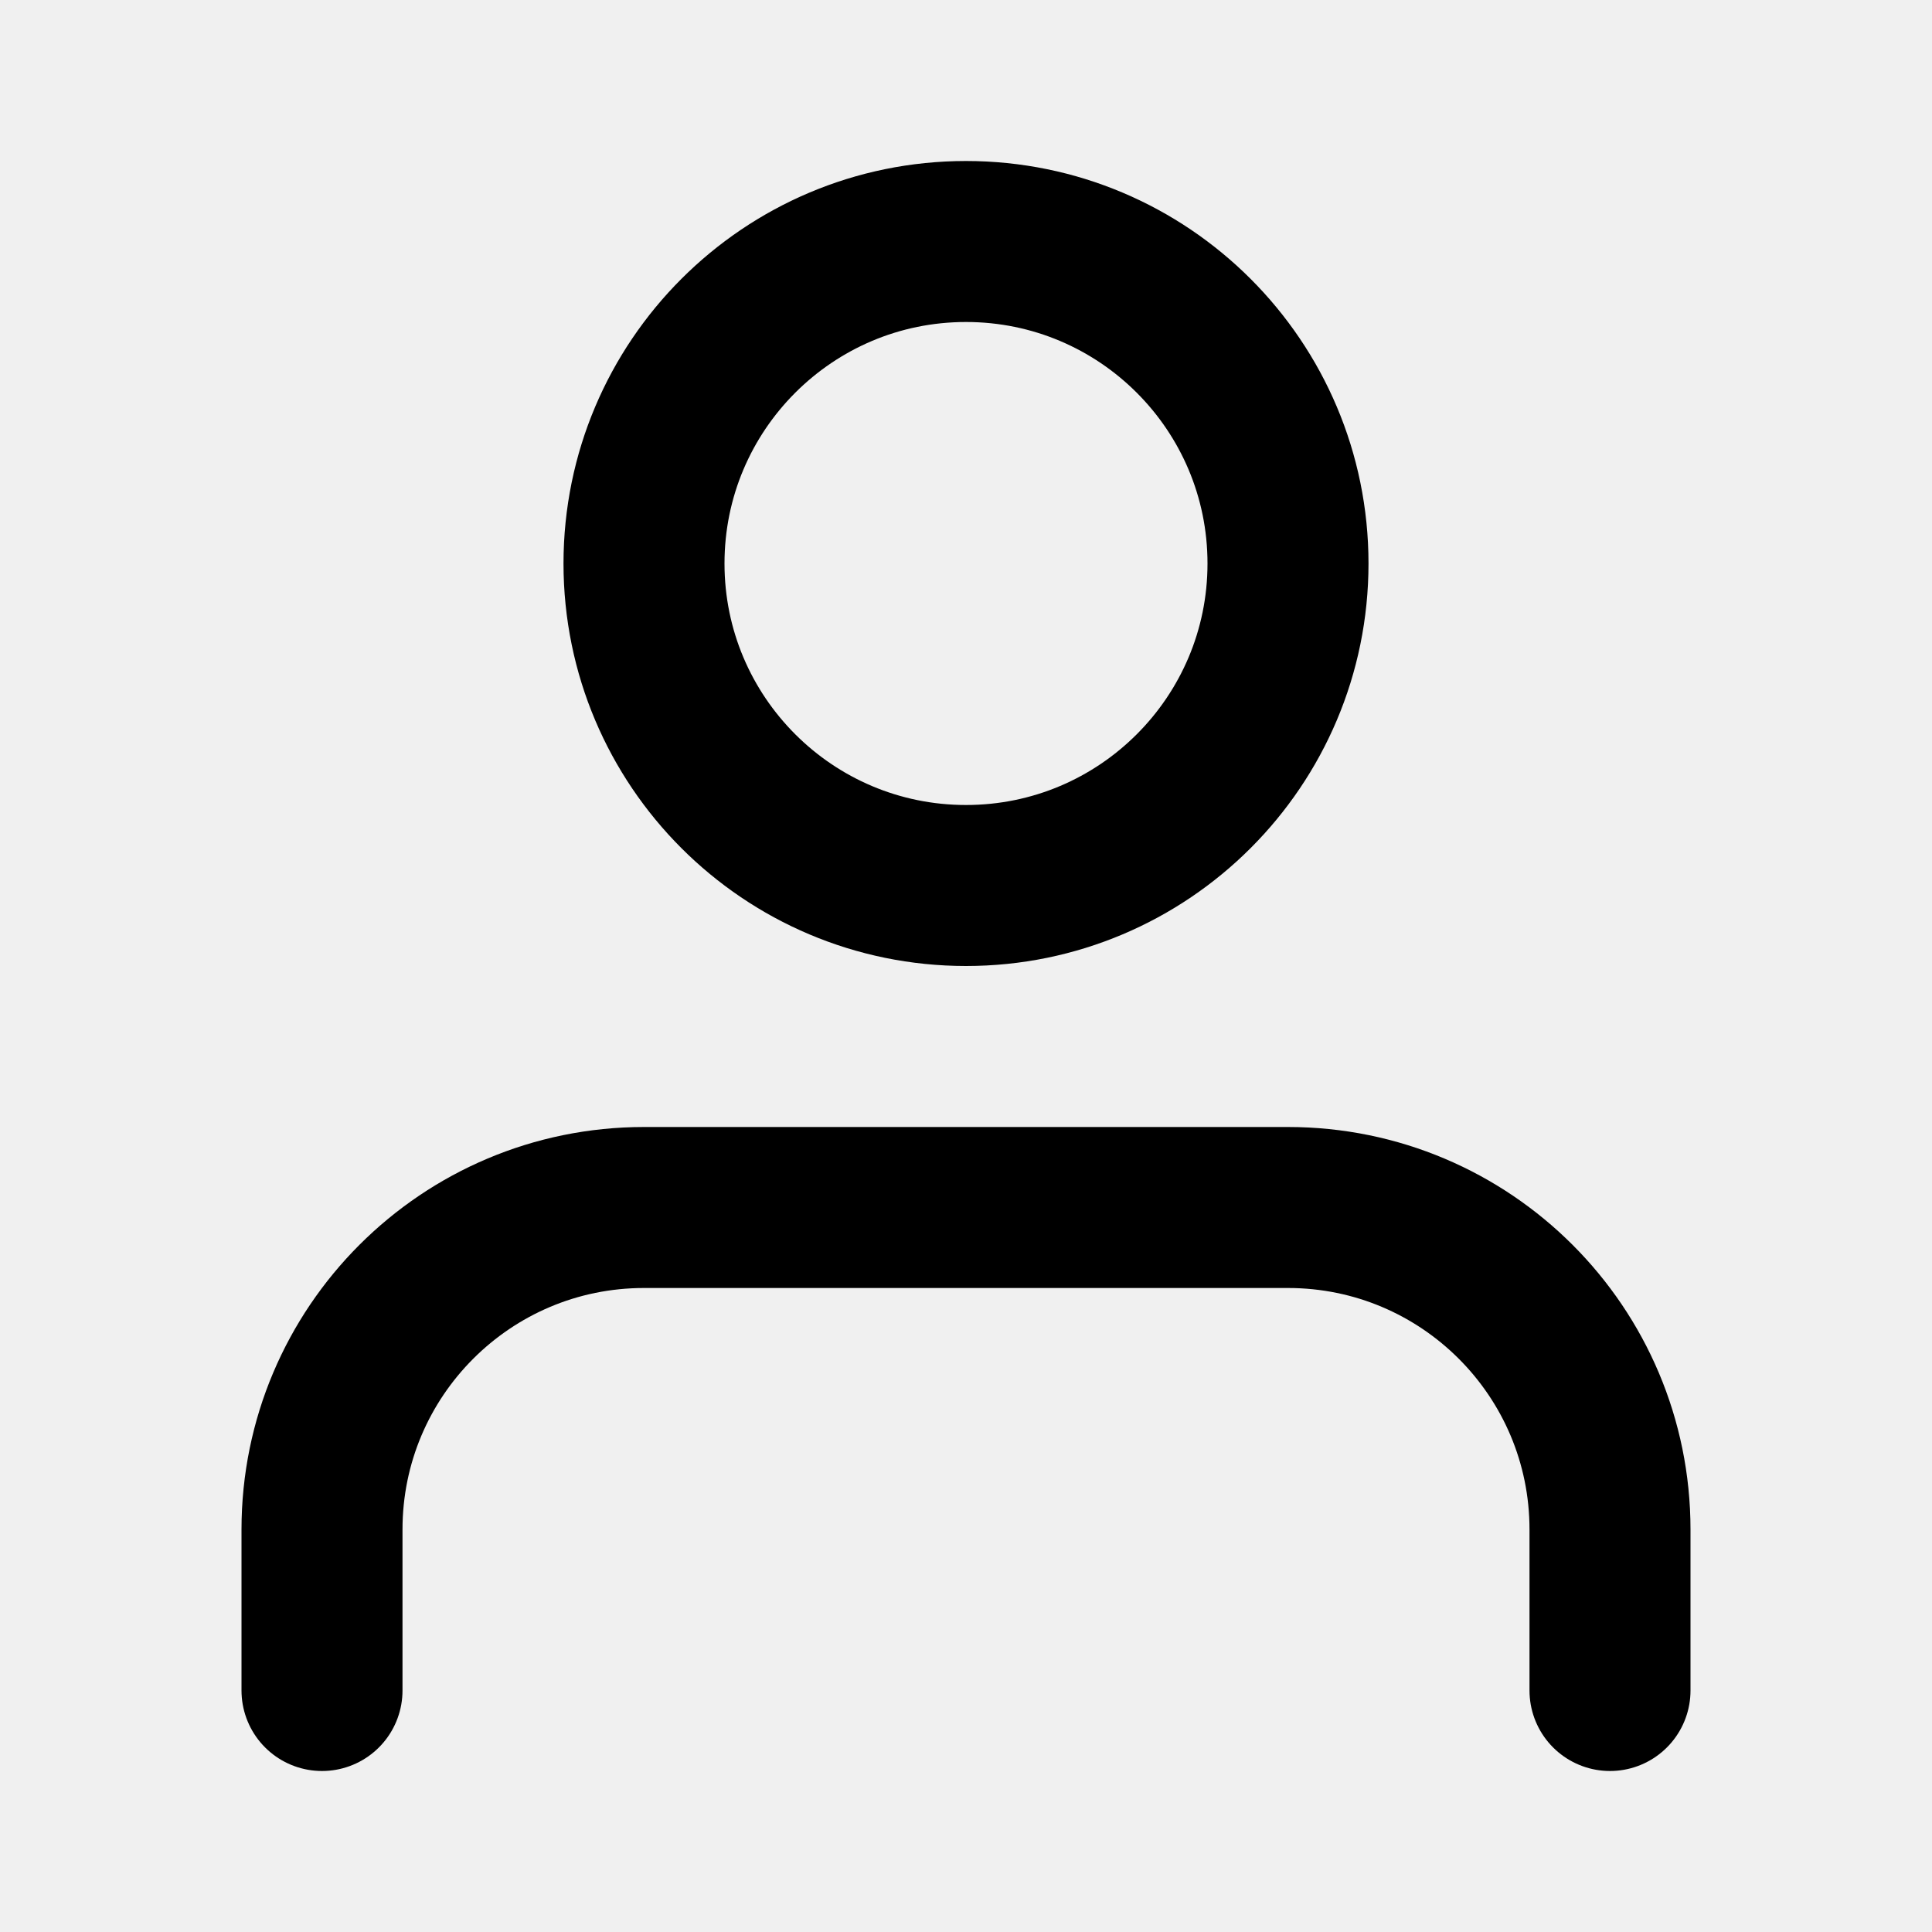
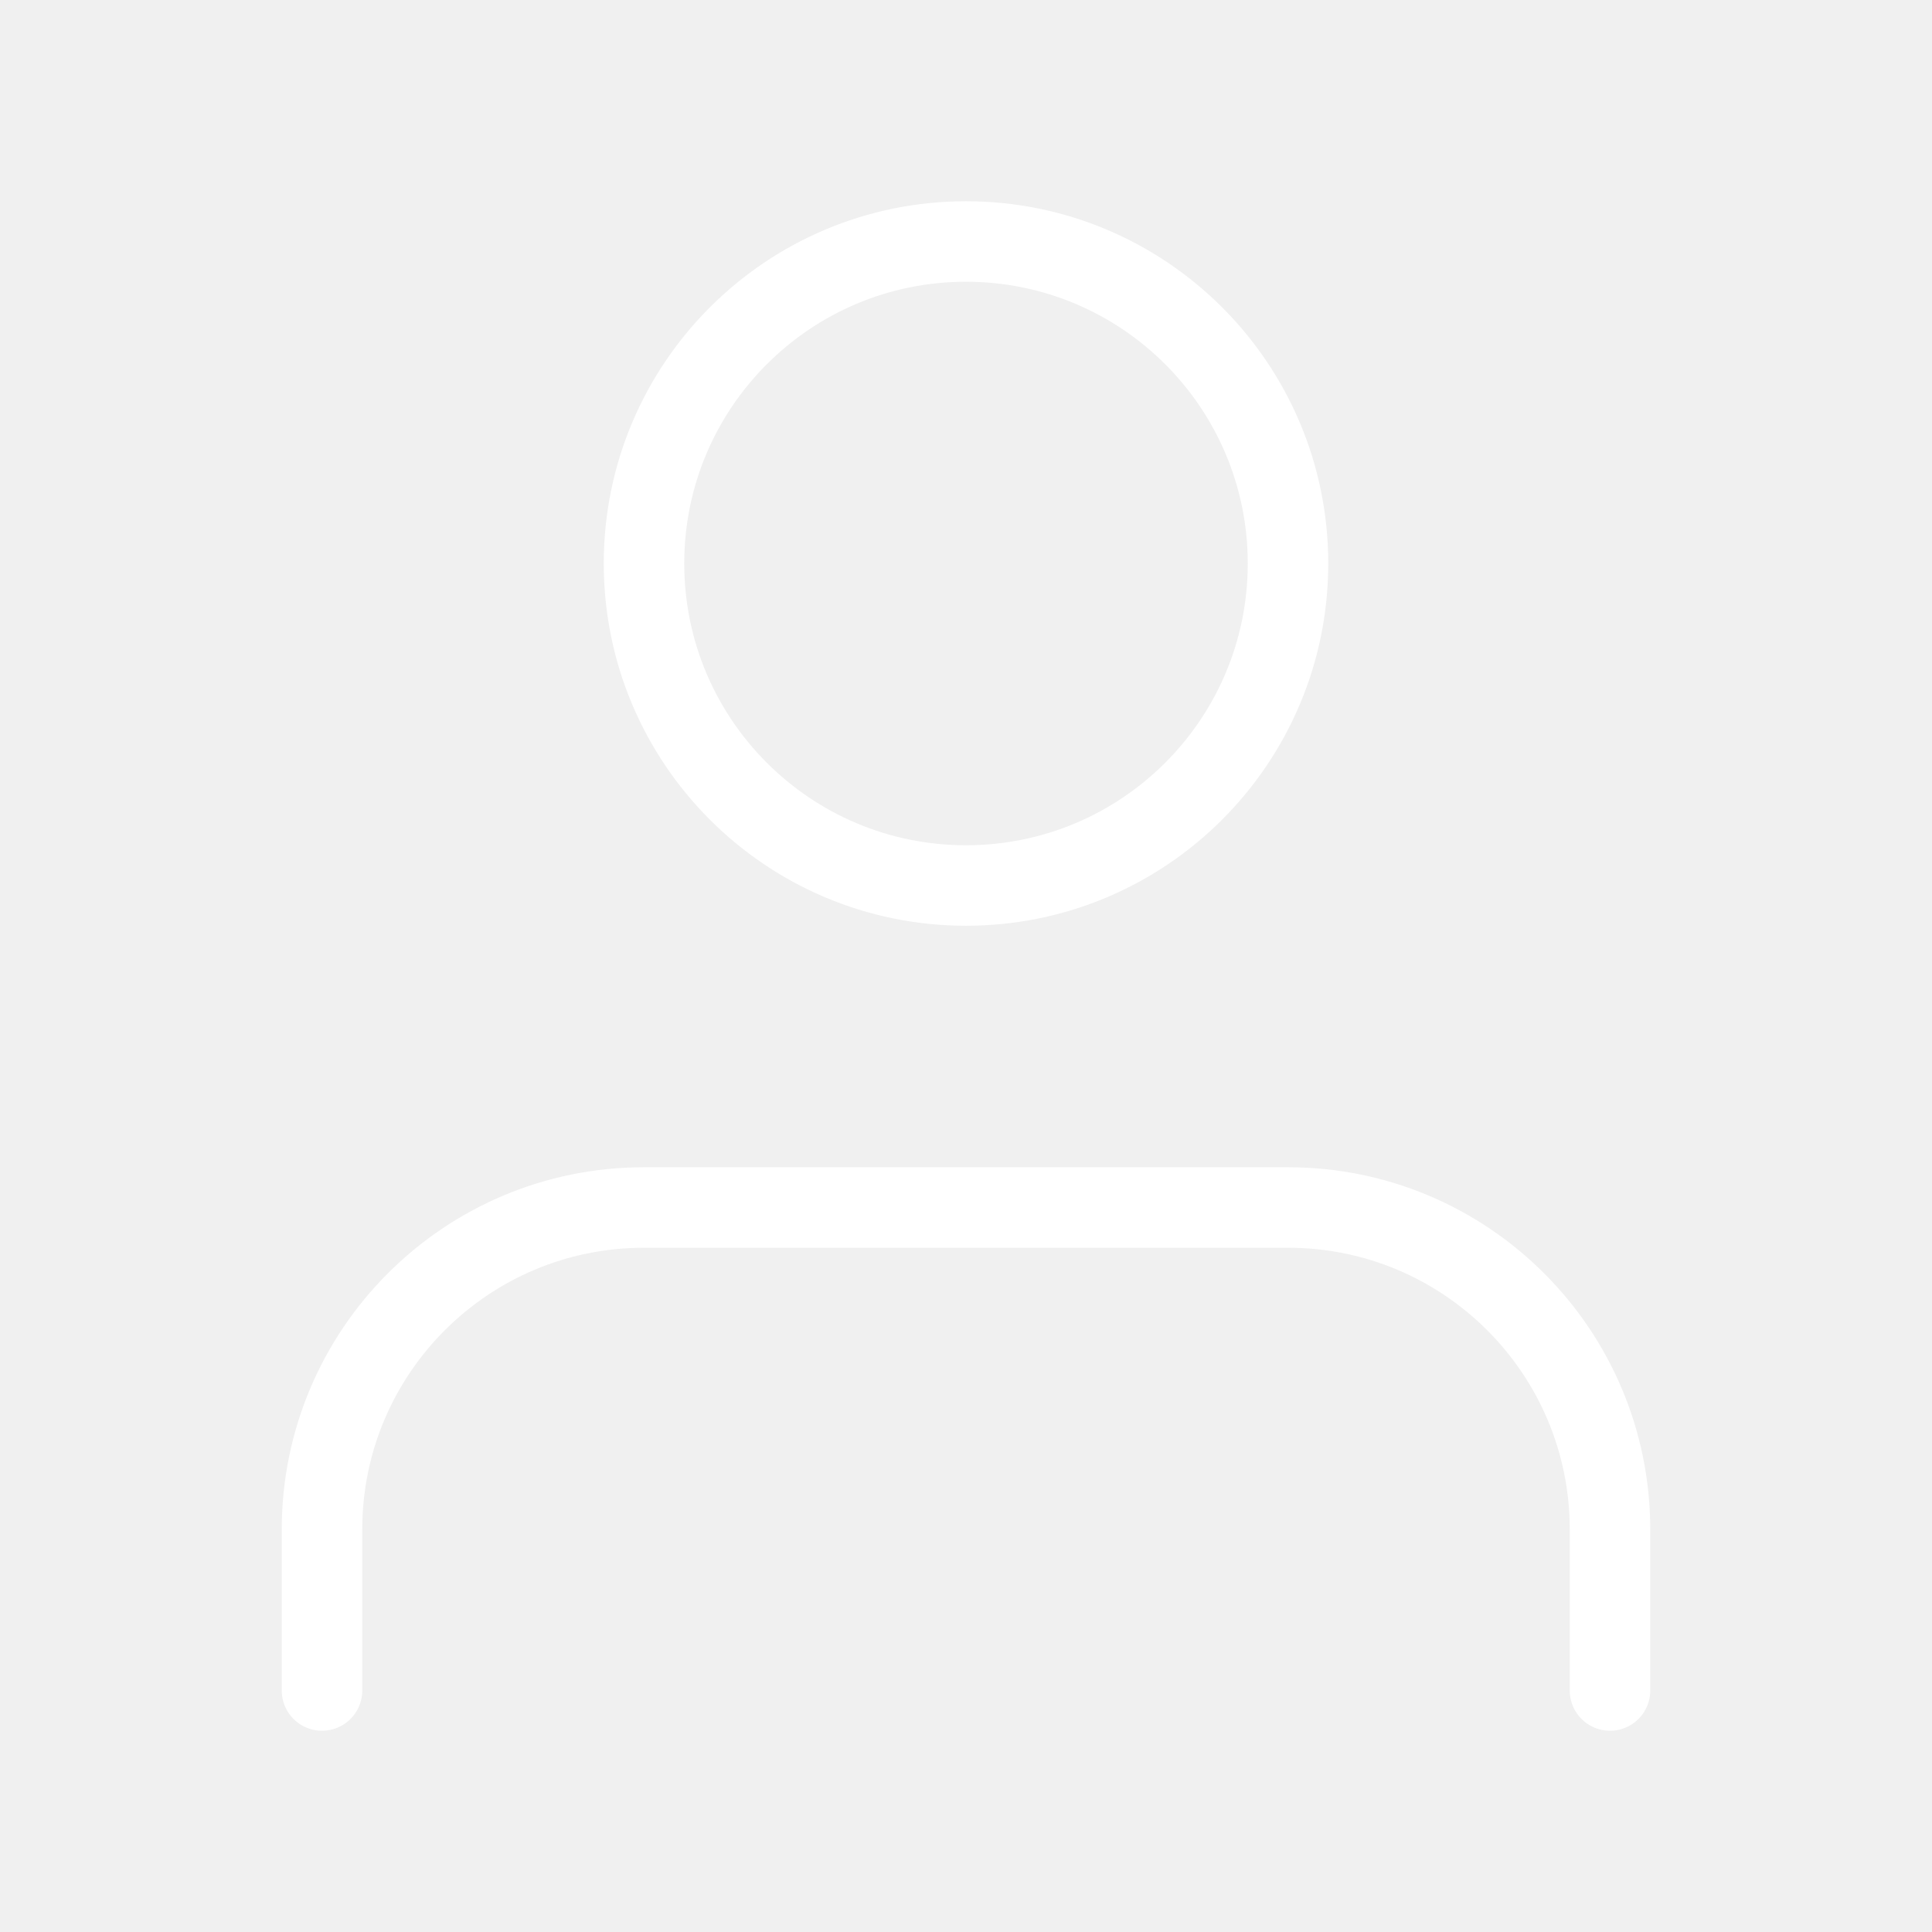
- <svg xmlns="http://www.w3.org/2000/svg" width="24" height="24" viewBox="0 0 24 24" fill="none" stroke="currentColor" stroke-width="2" stroke-linecap="round" stroke-linejoin="round" class="feather feather-user">
+ <svg xmlns="http://www.w3.org/2000/svg" width="36" height="36" viewBox="0 0 24 24" fill="none" stroke="white" stroke-width="1" stroke-linecap="round" stroke-linejoin="round" class="feather feather-user">
  <path d="M20 21v-2a4 4 0 0 0-4-4H8a4 4 0 0 0-4 4v2" />
  <circle cx="12" cy="7" r="4" />
</svg>
